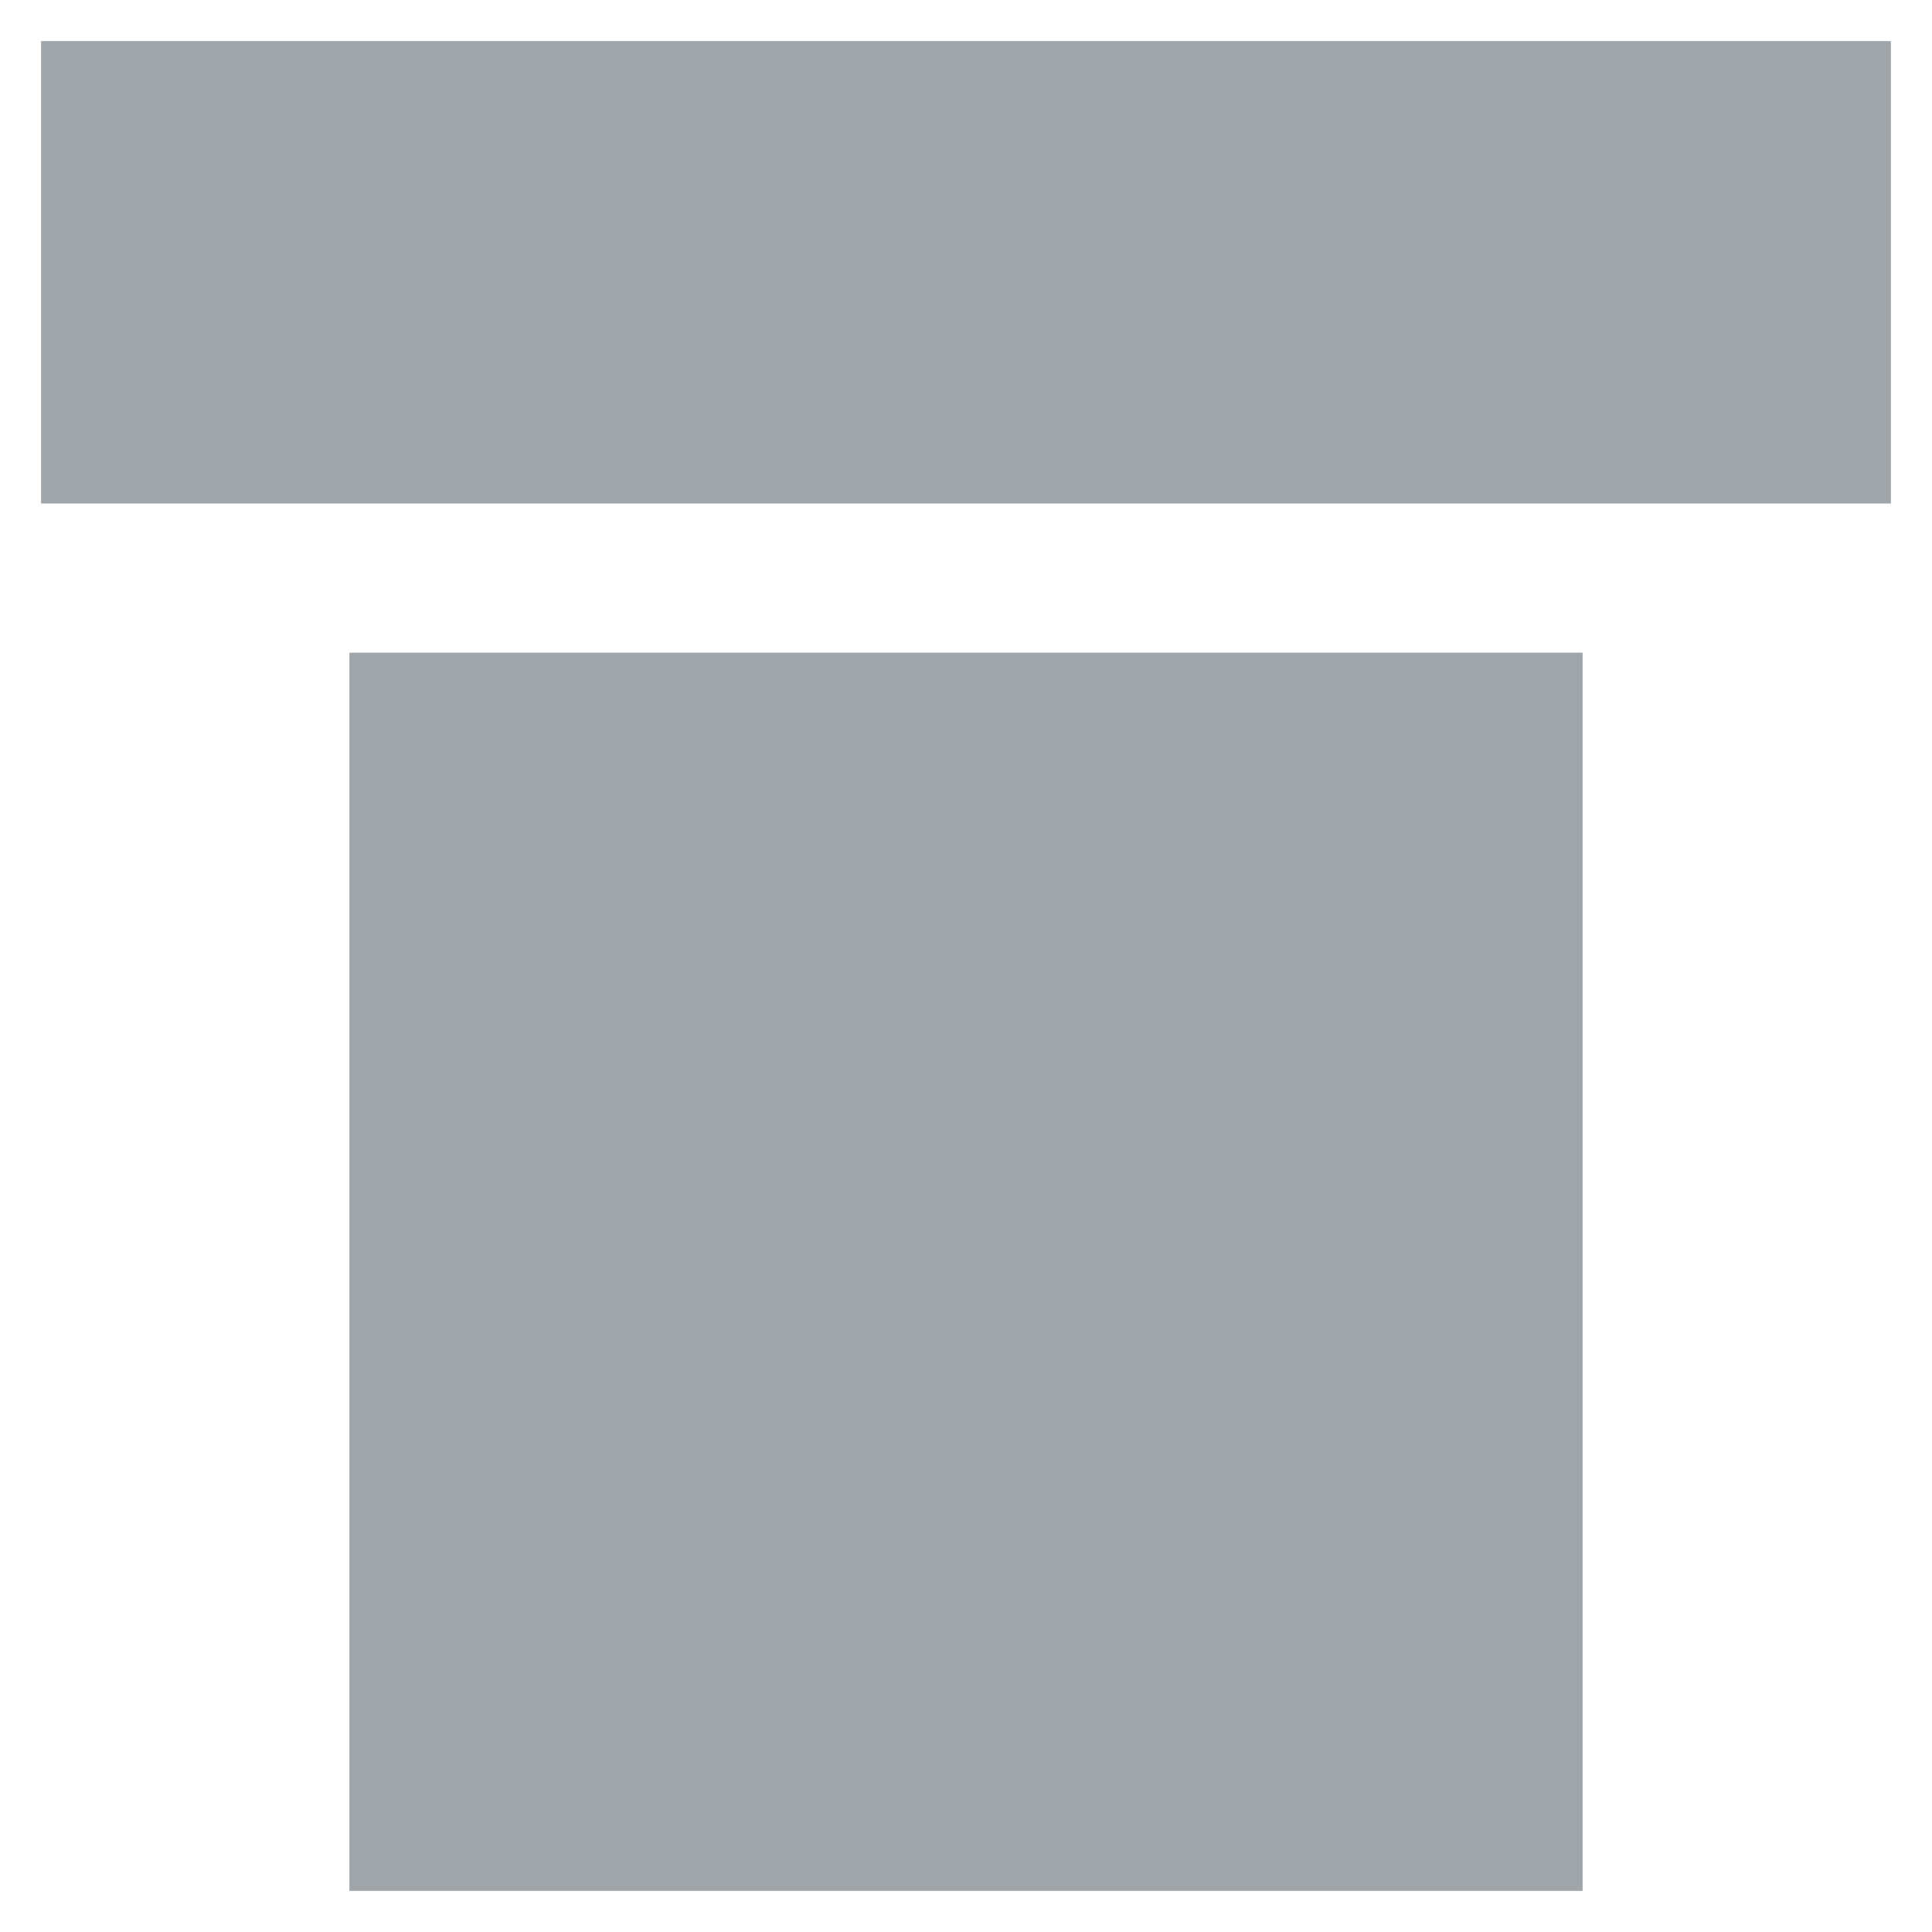
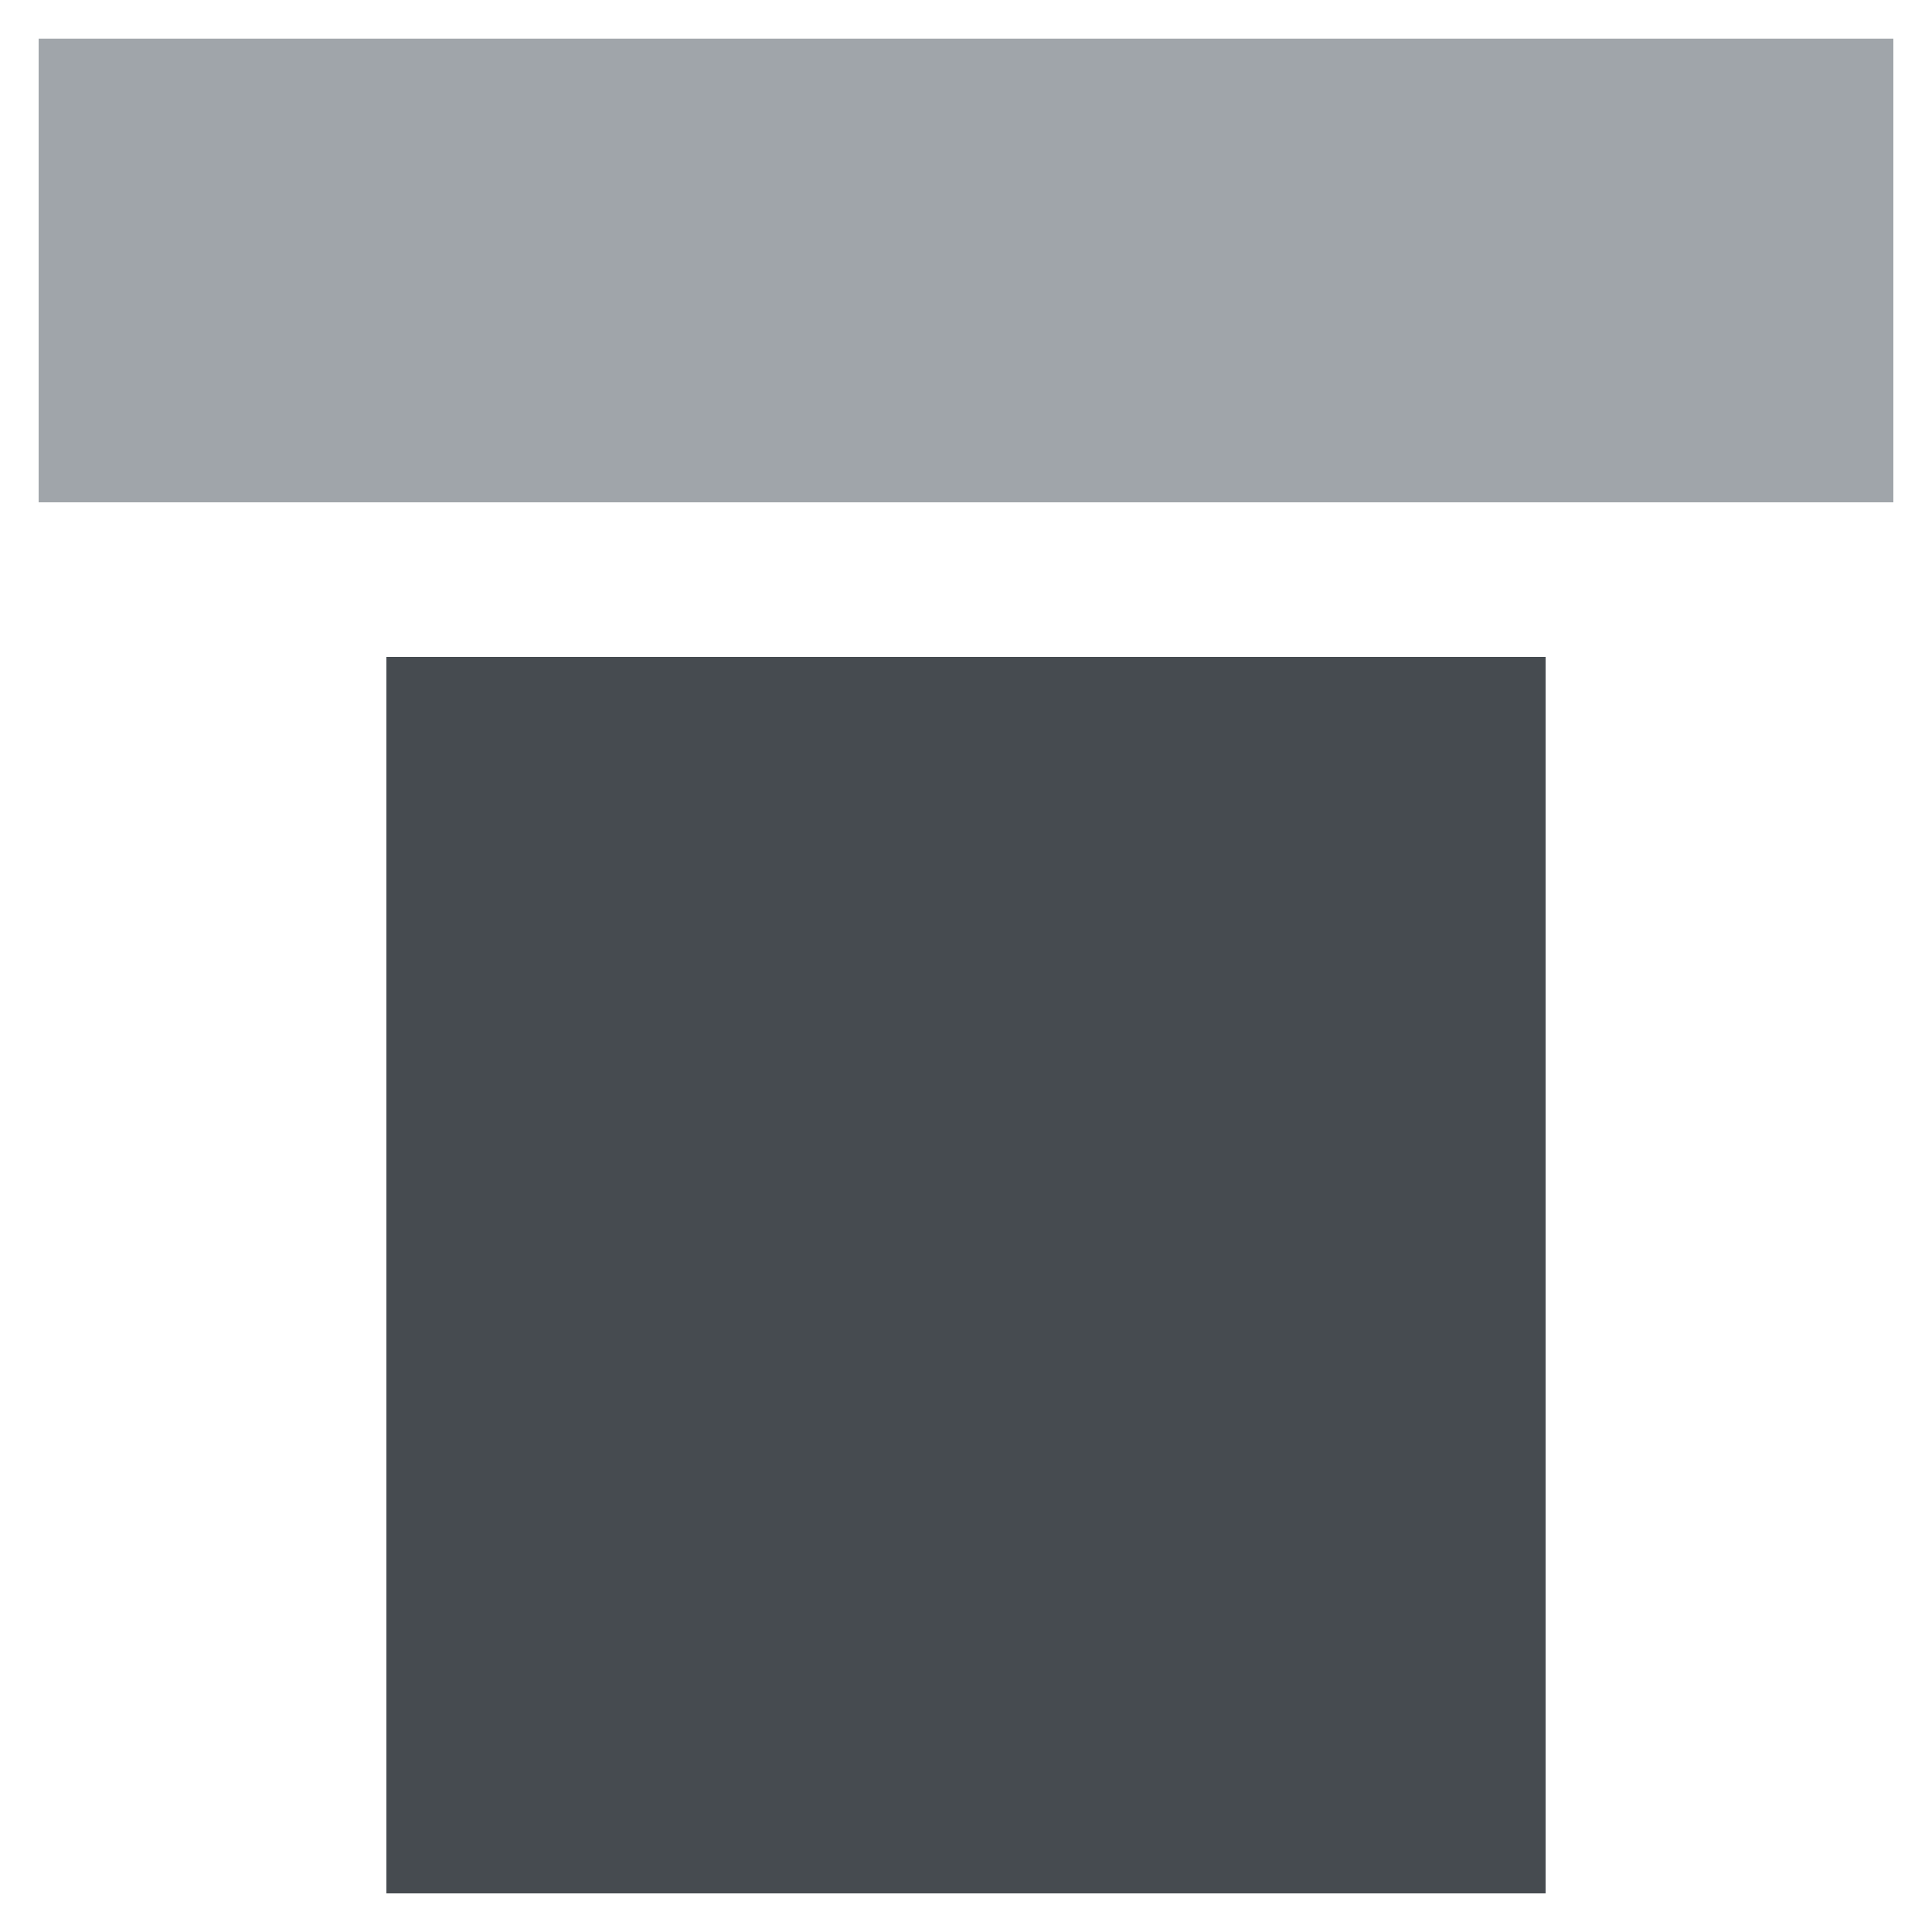
- <svg xmlns="http://www.w3.org/2000/svg" version="1.1" id="Your_Icon" x="0px" y="0px" width="47" height="47" viewBox="5 -10 47 63.45" enable-background="new 0 0 100 100" xml:space="preserve">
+ <svg xmlns="http://www.w3.org/2000/svg" version="1.1" id="Your_Icon" x="0px" y="0px" width="50" height="50" viewBox="5 -10 50 67.5" enable-background="new 0 0 100 100" xml:space="preserve">
  <defs id="defs17" />
-   <g id="g3" transform="translate(-25.15,-33.90239)">
+   <g id="g3" transform="translate(-25.675,-32.88853)">
    <g id="g9913" transform="matrix(-1,0,0,1,107.8167,-3.2648499e-6)">
      <g id="g9937">
        <g id="g9903" transform="matrix(0.8437499,0,0,0.8436743,11.97917,13.44433)" style="fill:#a0a5aa;fill-opacity:1">
-           <rect style="fill:#a0a5aa;fill-opacity:1" id="rect5" height="18" width="72" y="13.996" x="14" />
-           <rect style="fill:#a0a5aa;fill-opacity:1" id="rect9" height="48.2" width="48" y="37.802" x="26" />
+           <rect style="fill:#a0a5aa;fill-opacity:1;stroke-width:1.067" id="rect5" height="19.202" width="76.8" y="12.794" x="9.2" />
+           <rect style="fill:#464b50;fill-opacity:1;stroke-width:0.842;stroke:none" id="rect9" height="51.205" width="48" y="38.397" x="23.6" />
        </g>
      </g>
    </g>
  </g>
</svg>
